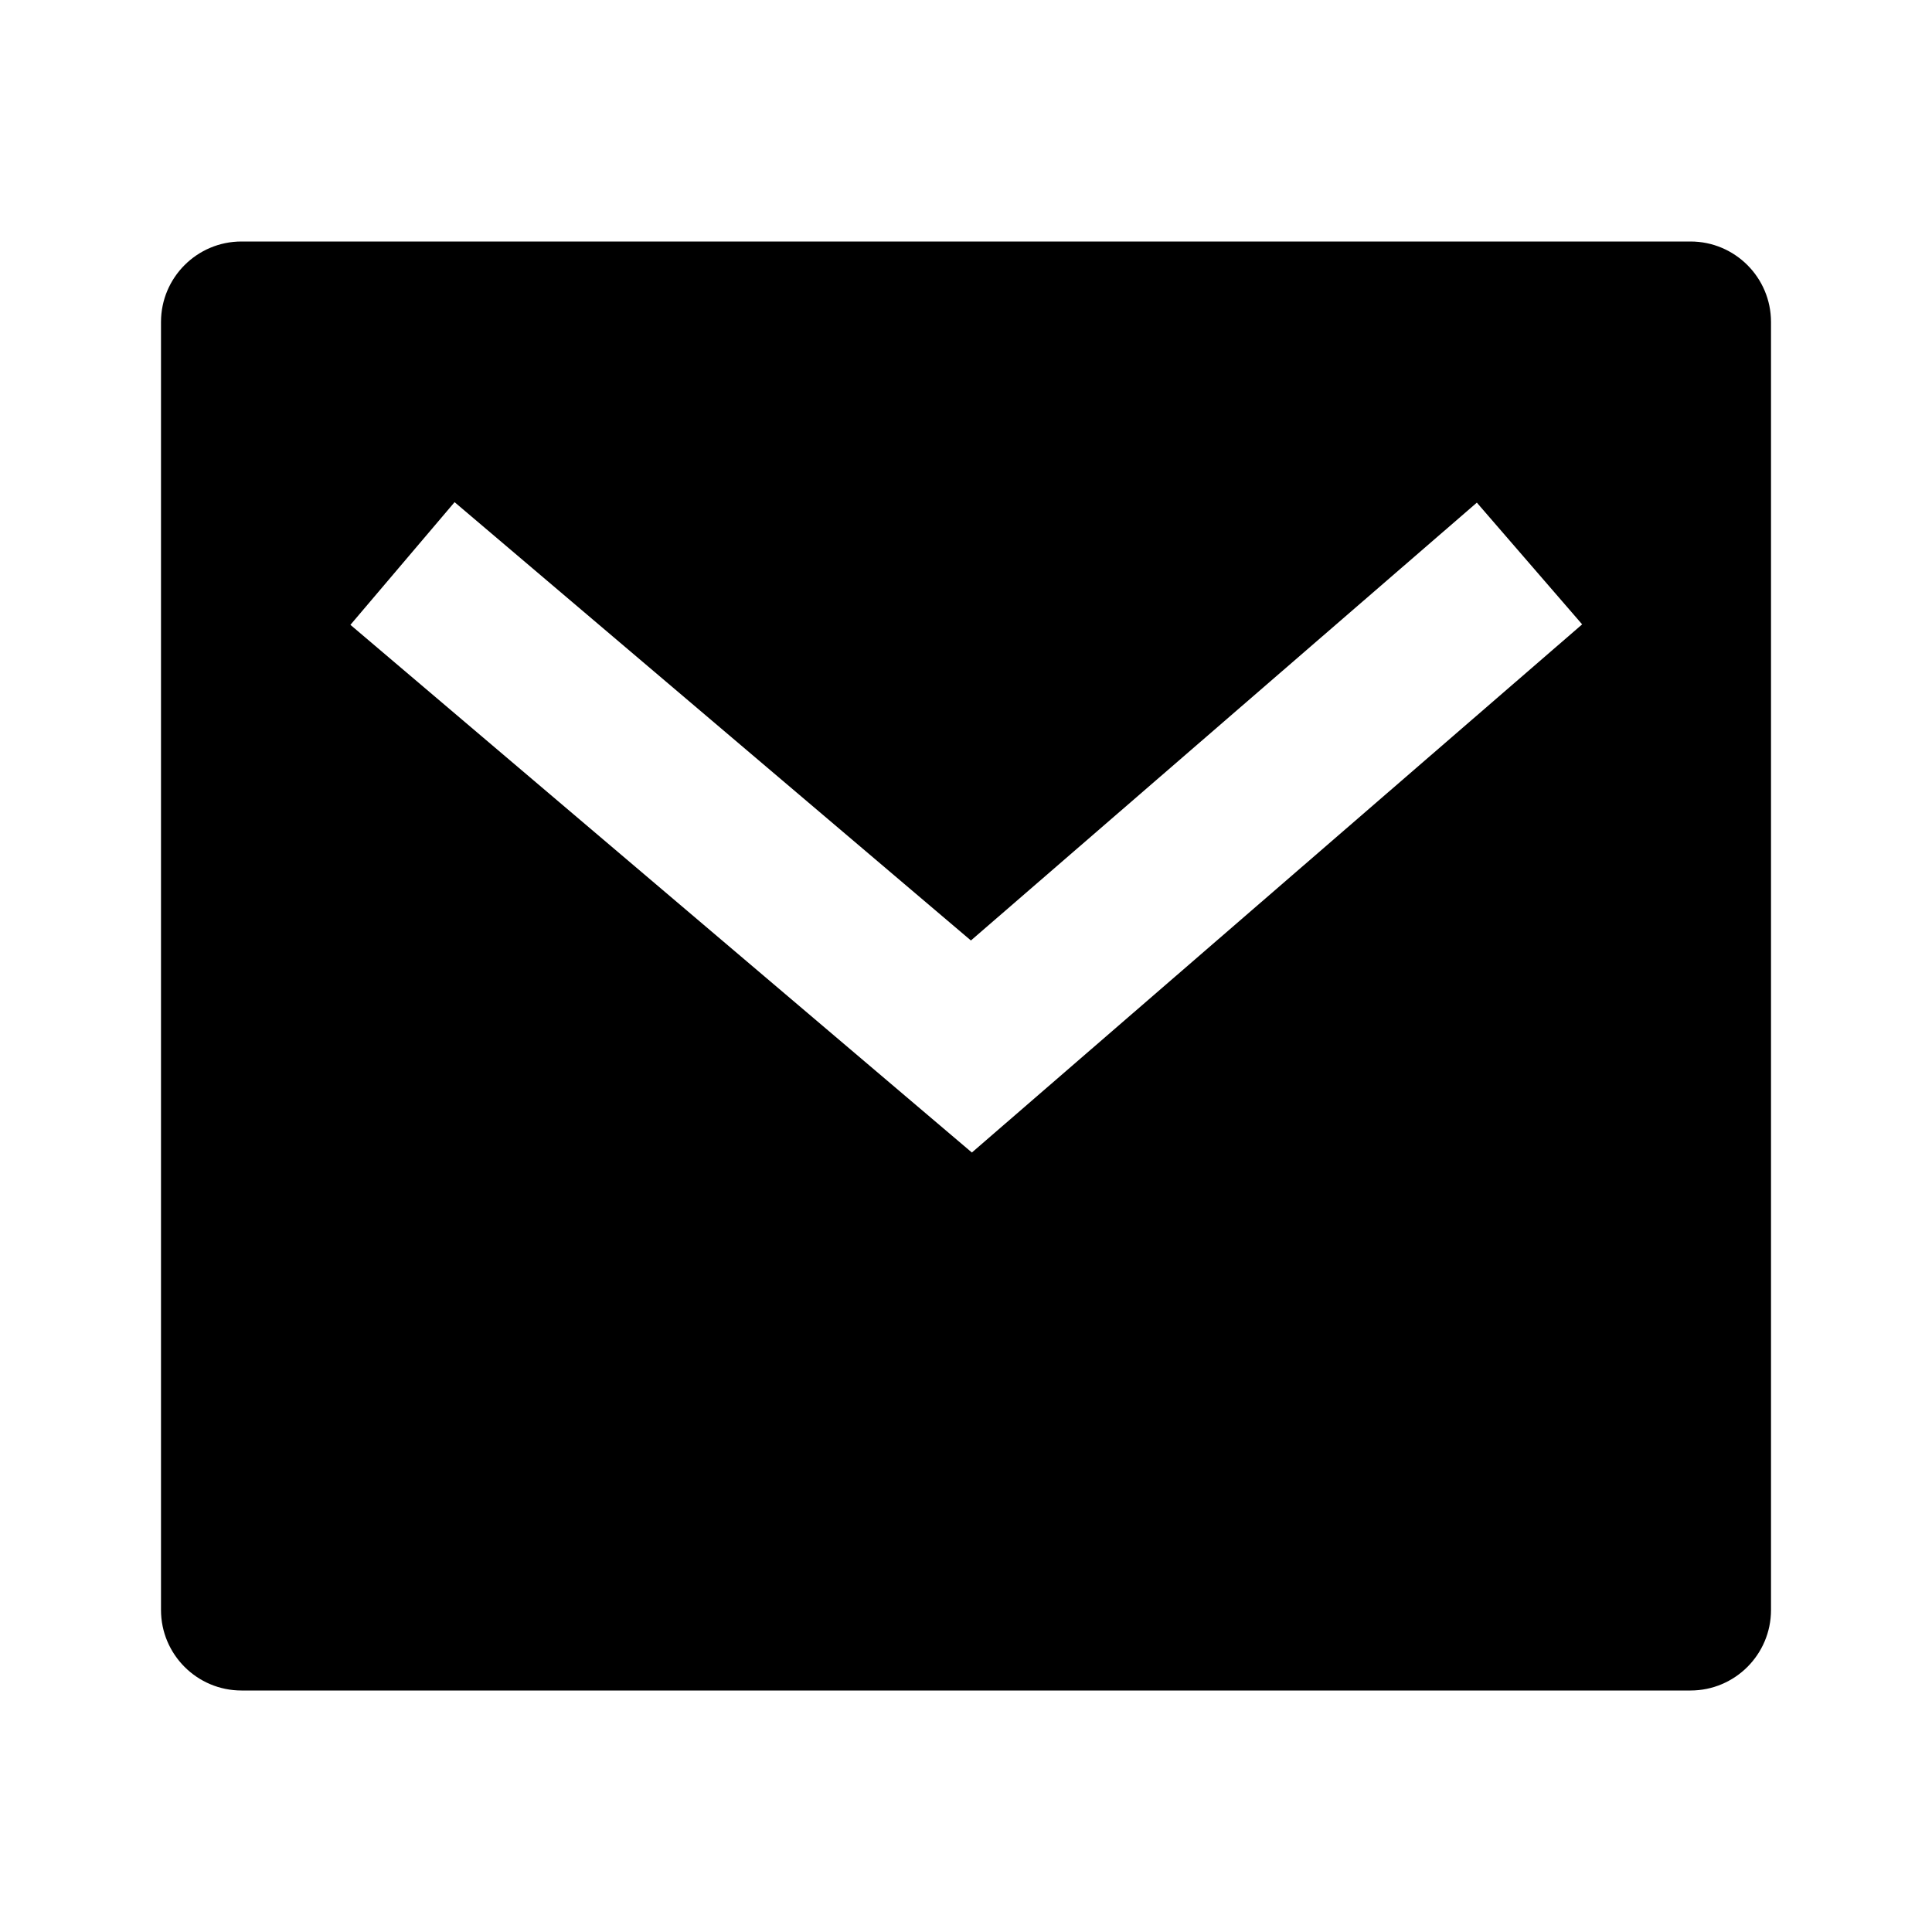
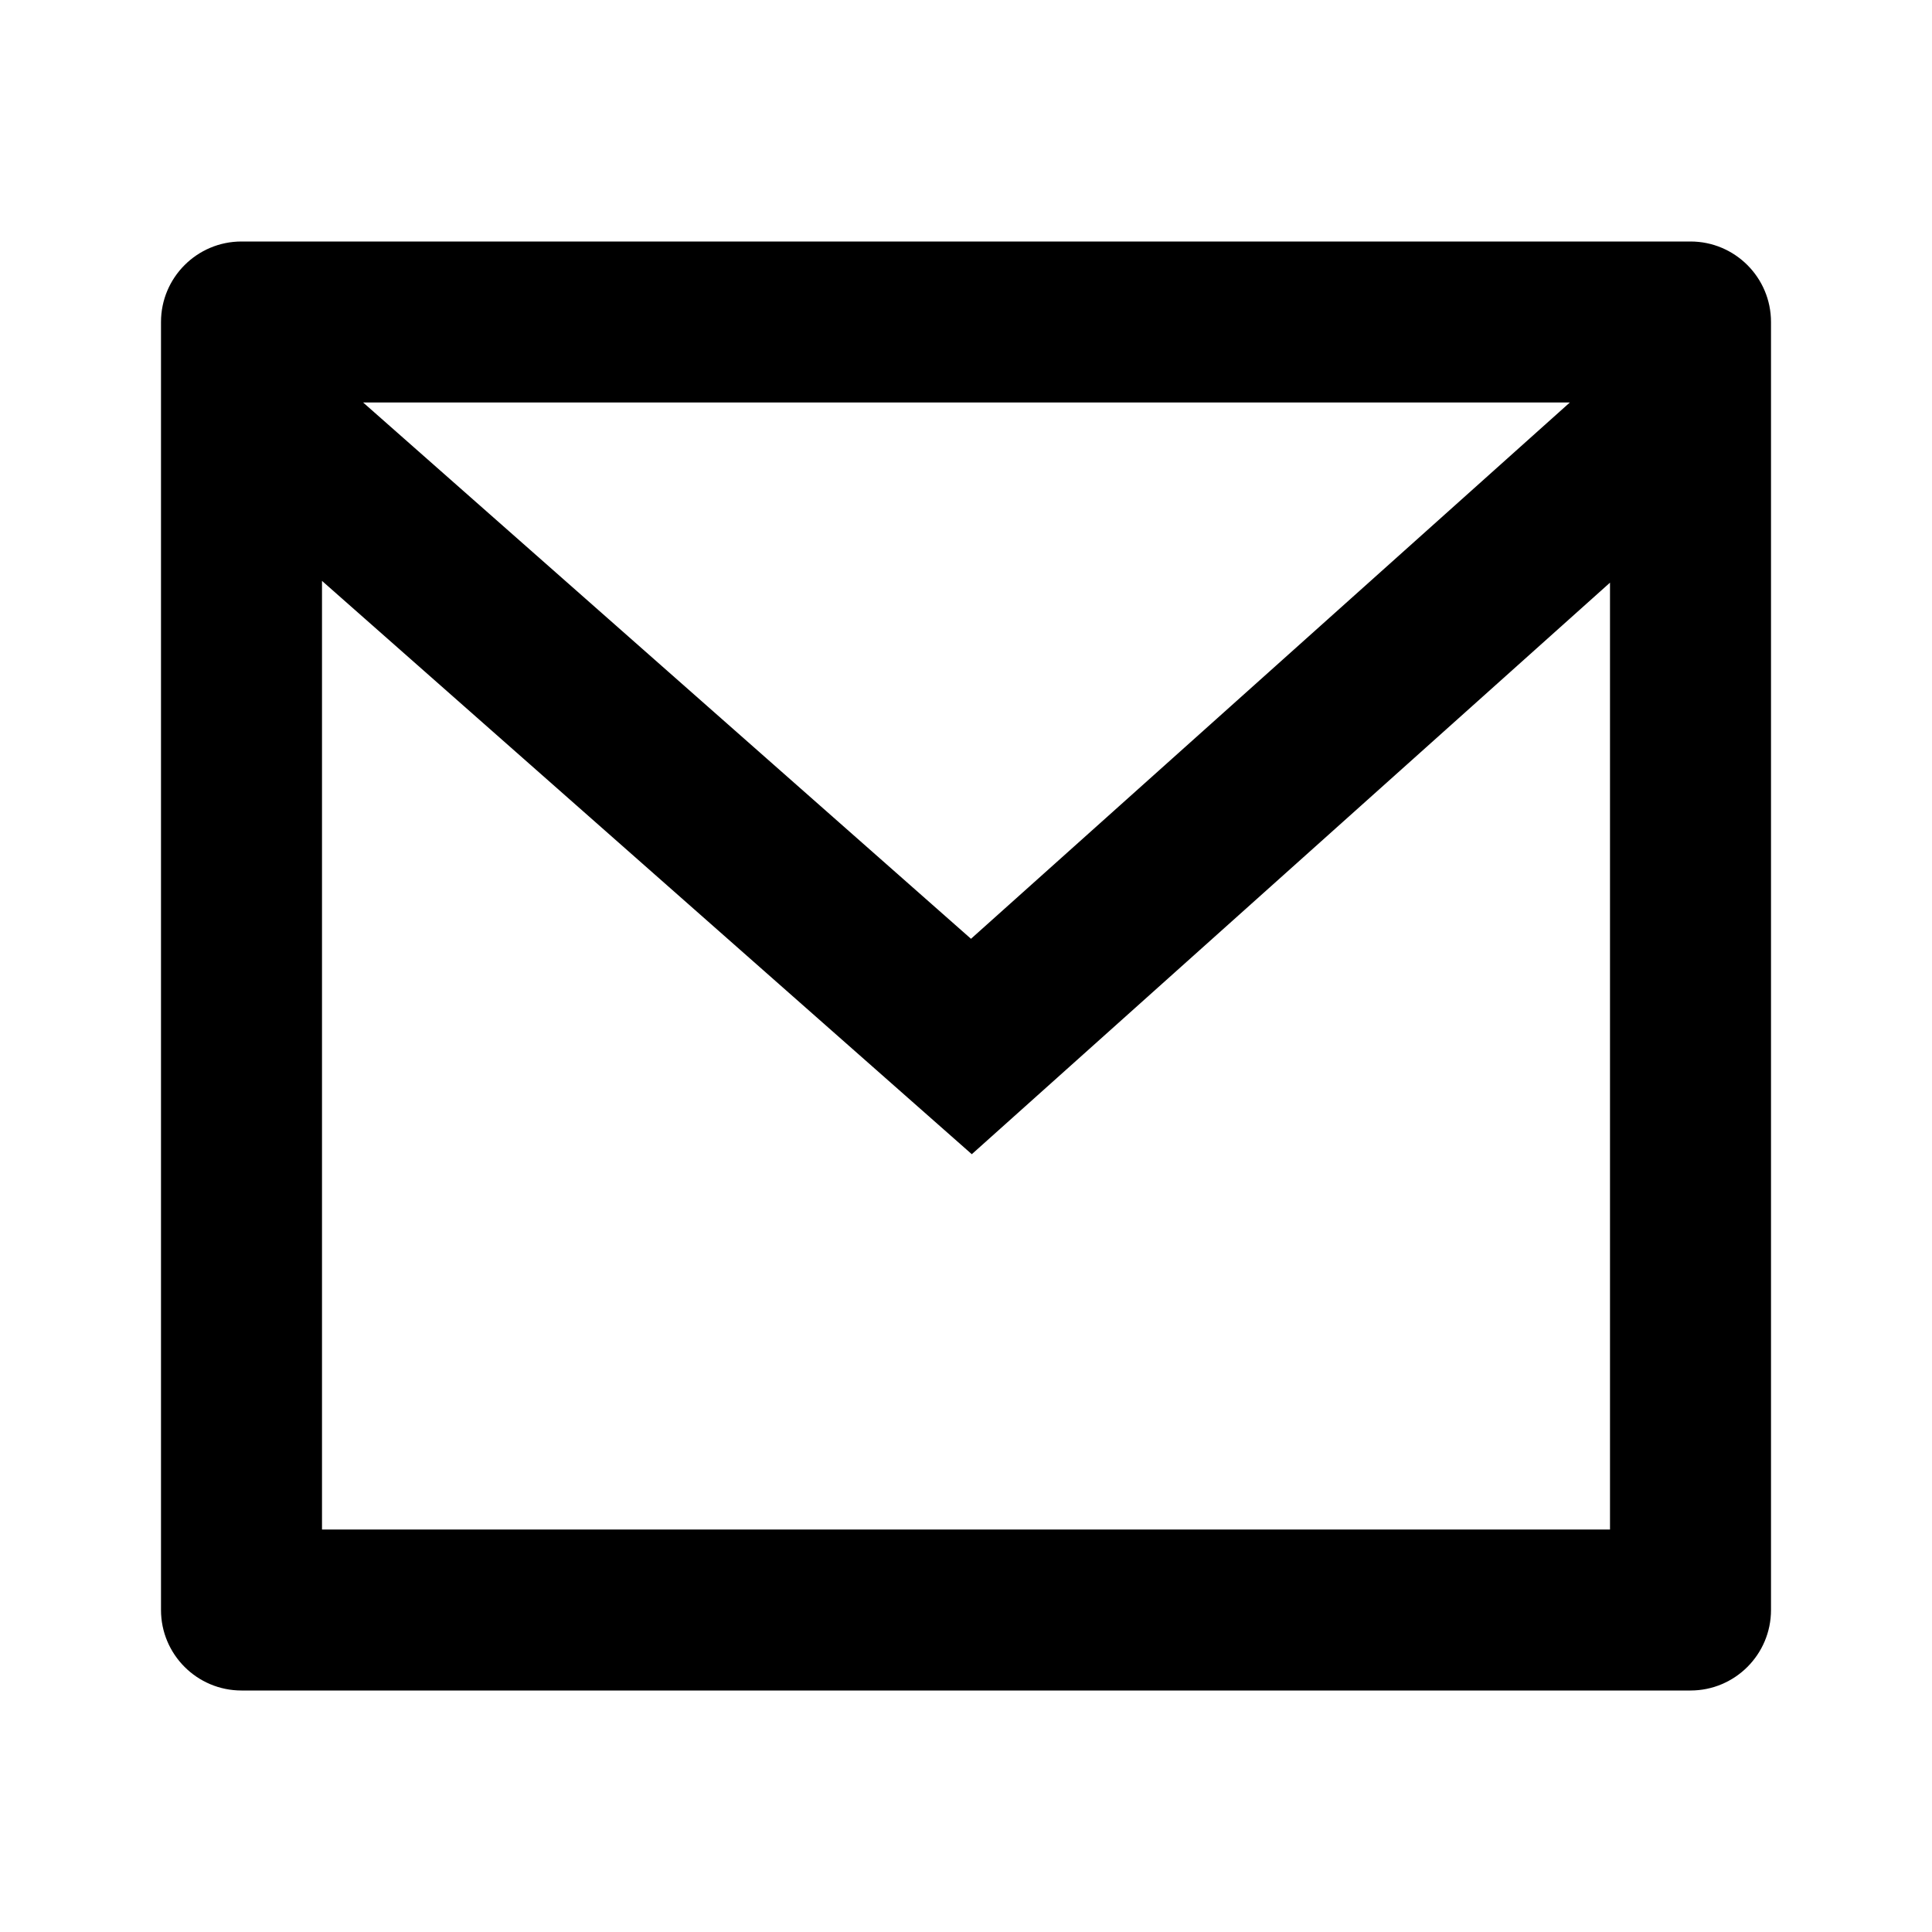
<svg xmlns="http://www.w3.org/2000/svg" viewBox="0 0 24 24" fill="currentColor">
-   <path d="M3 3H21C21.552 3 22 3.448 22 4V20C22 20.552 21.552 21 21 21H3C2.448 21 2 20.552 2 20V4C2 3.448 2.448 3 3 3ZM12.061 11.683L5.647 6.238L4.353 7.762L12.073 14.317L19.654 7.756L18.346 6.244L12.061 11.683Z" />
+   <path d="M3 3H21C21.552 3 22 3.448 22 4V20C22 20.552 21.552 21 21 21H3C2.448 21 2 20.552 2 20V4C2 3.448 2.448 3 3 3ZM20 7.238L12.072 14.338L4 7.216V19H20V7.238ZM4.511 5L12.062 11.662L19.501 5H4.511Z" />
</svg>
